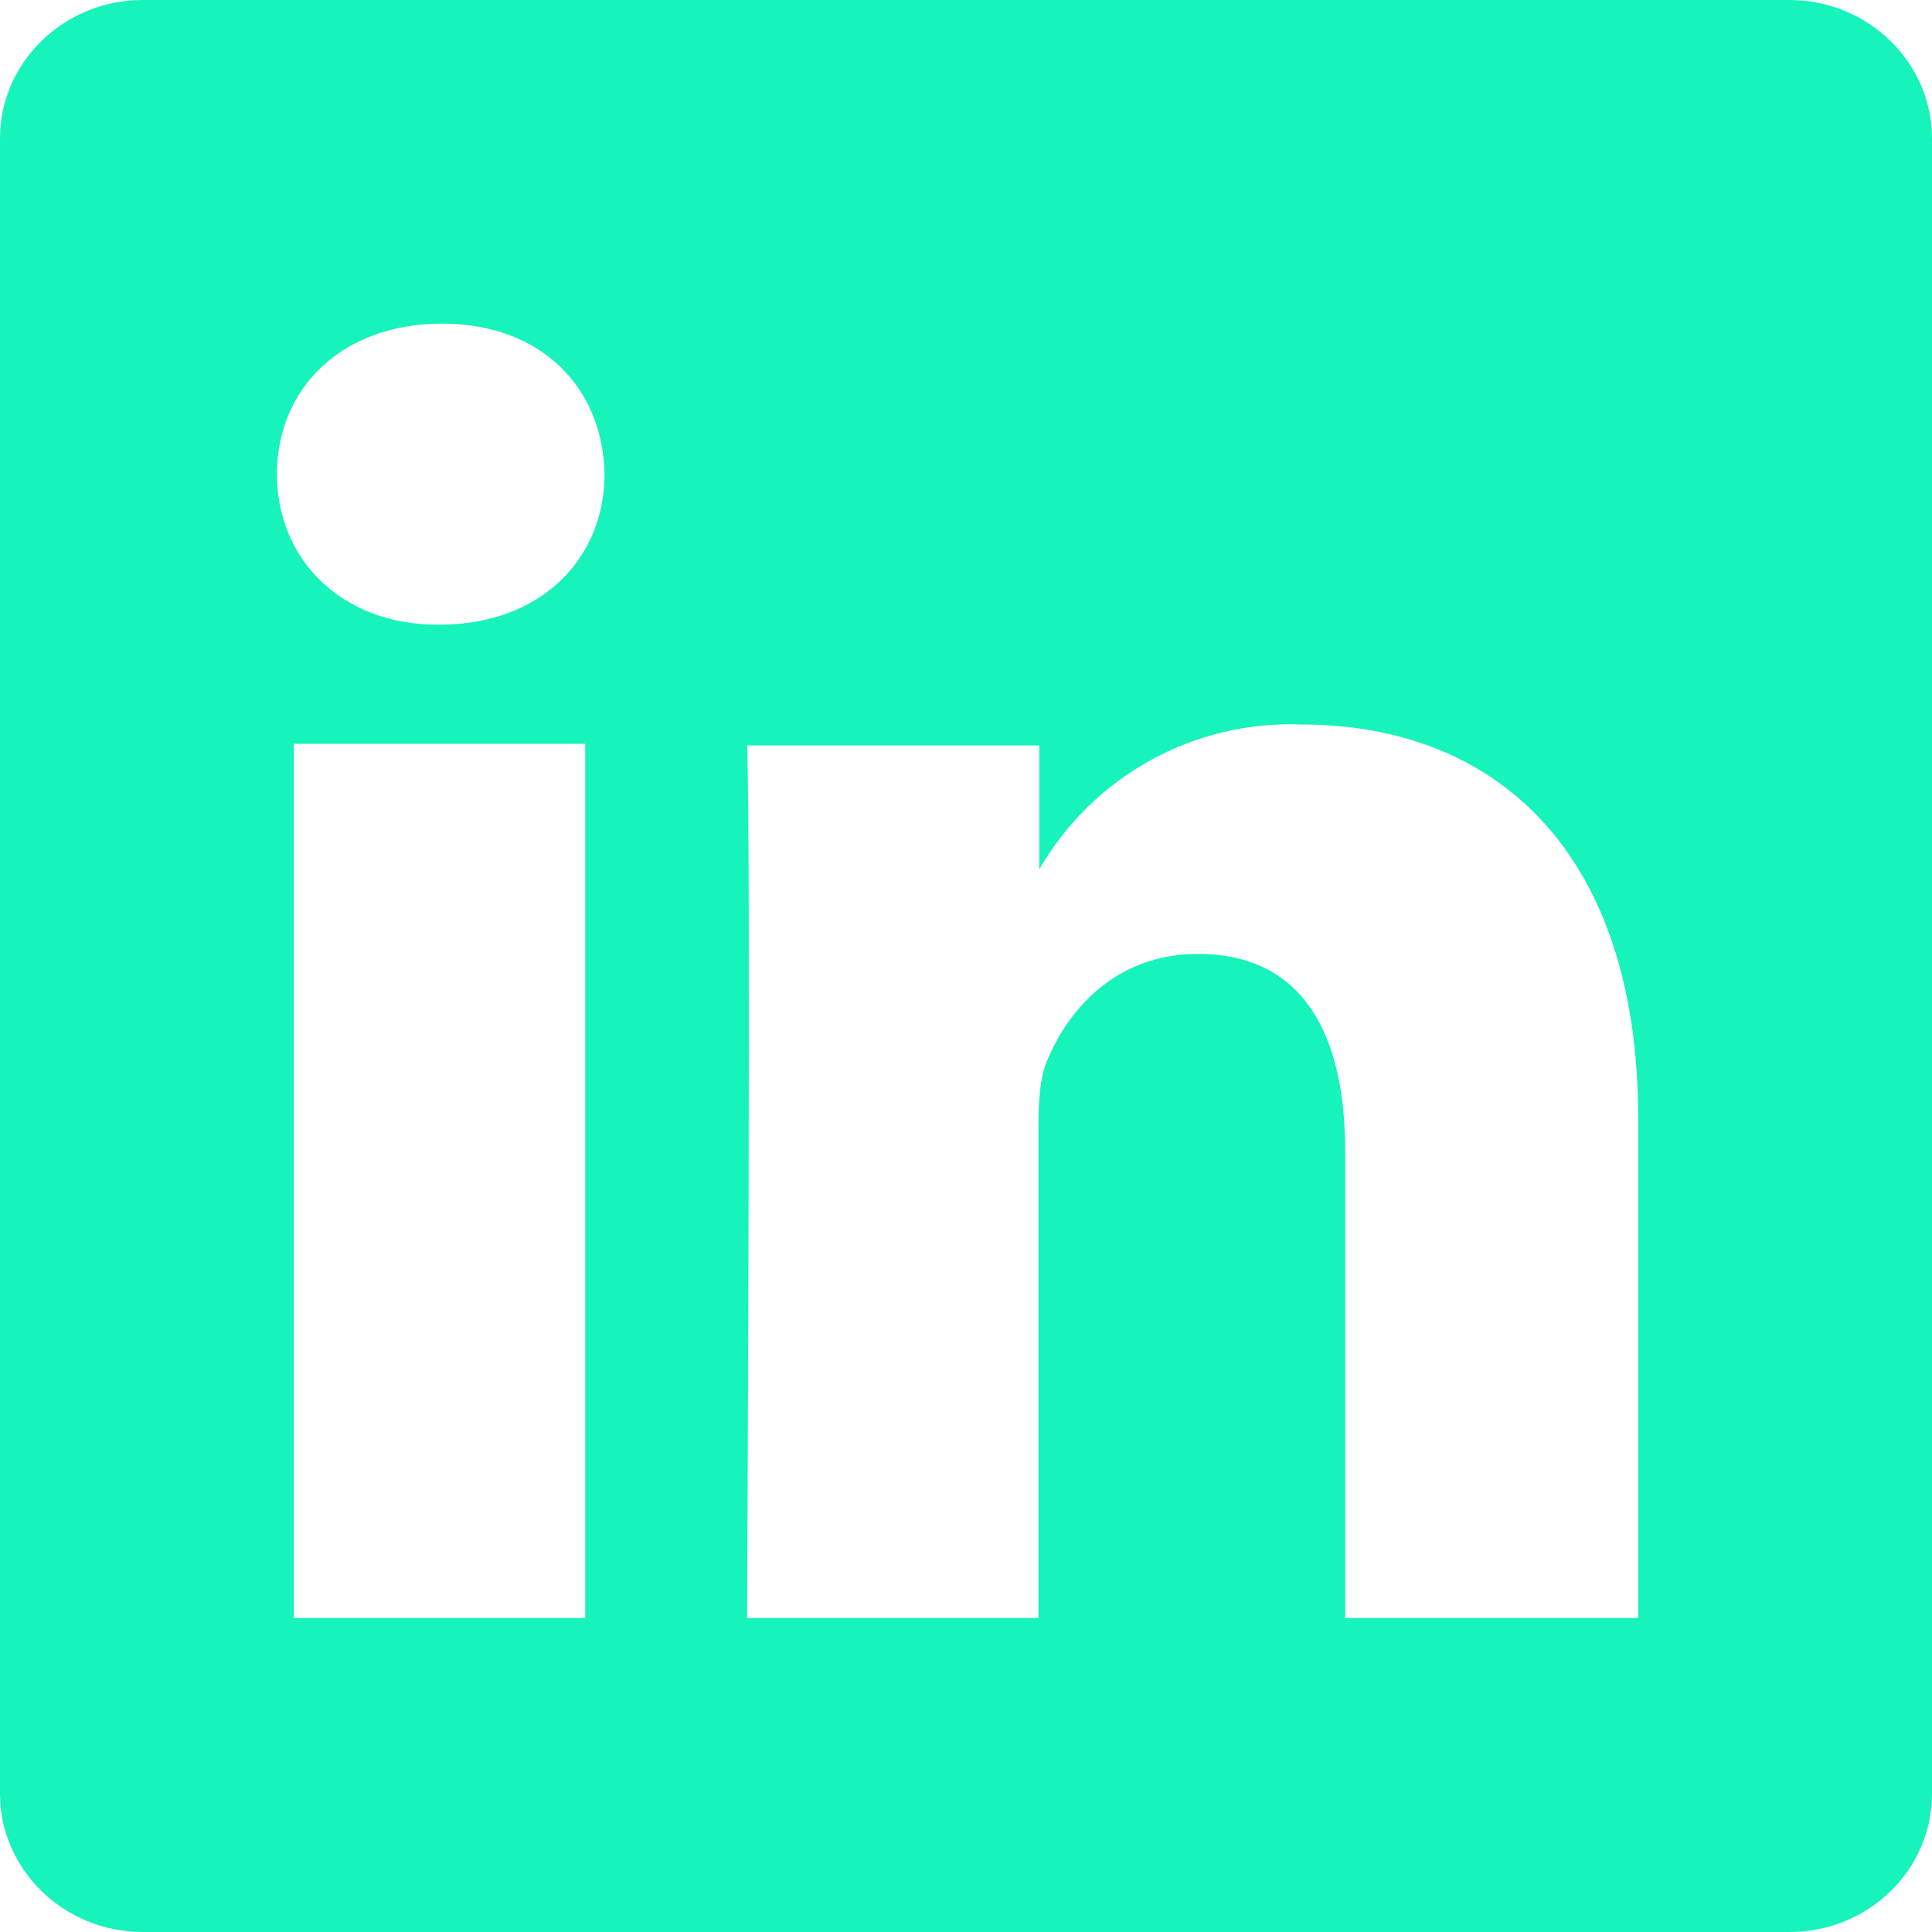
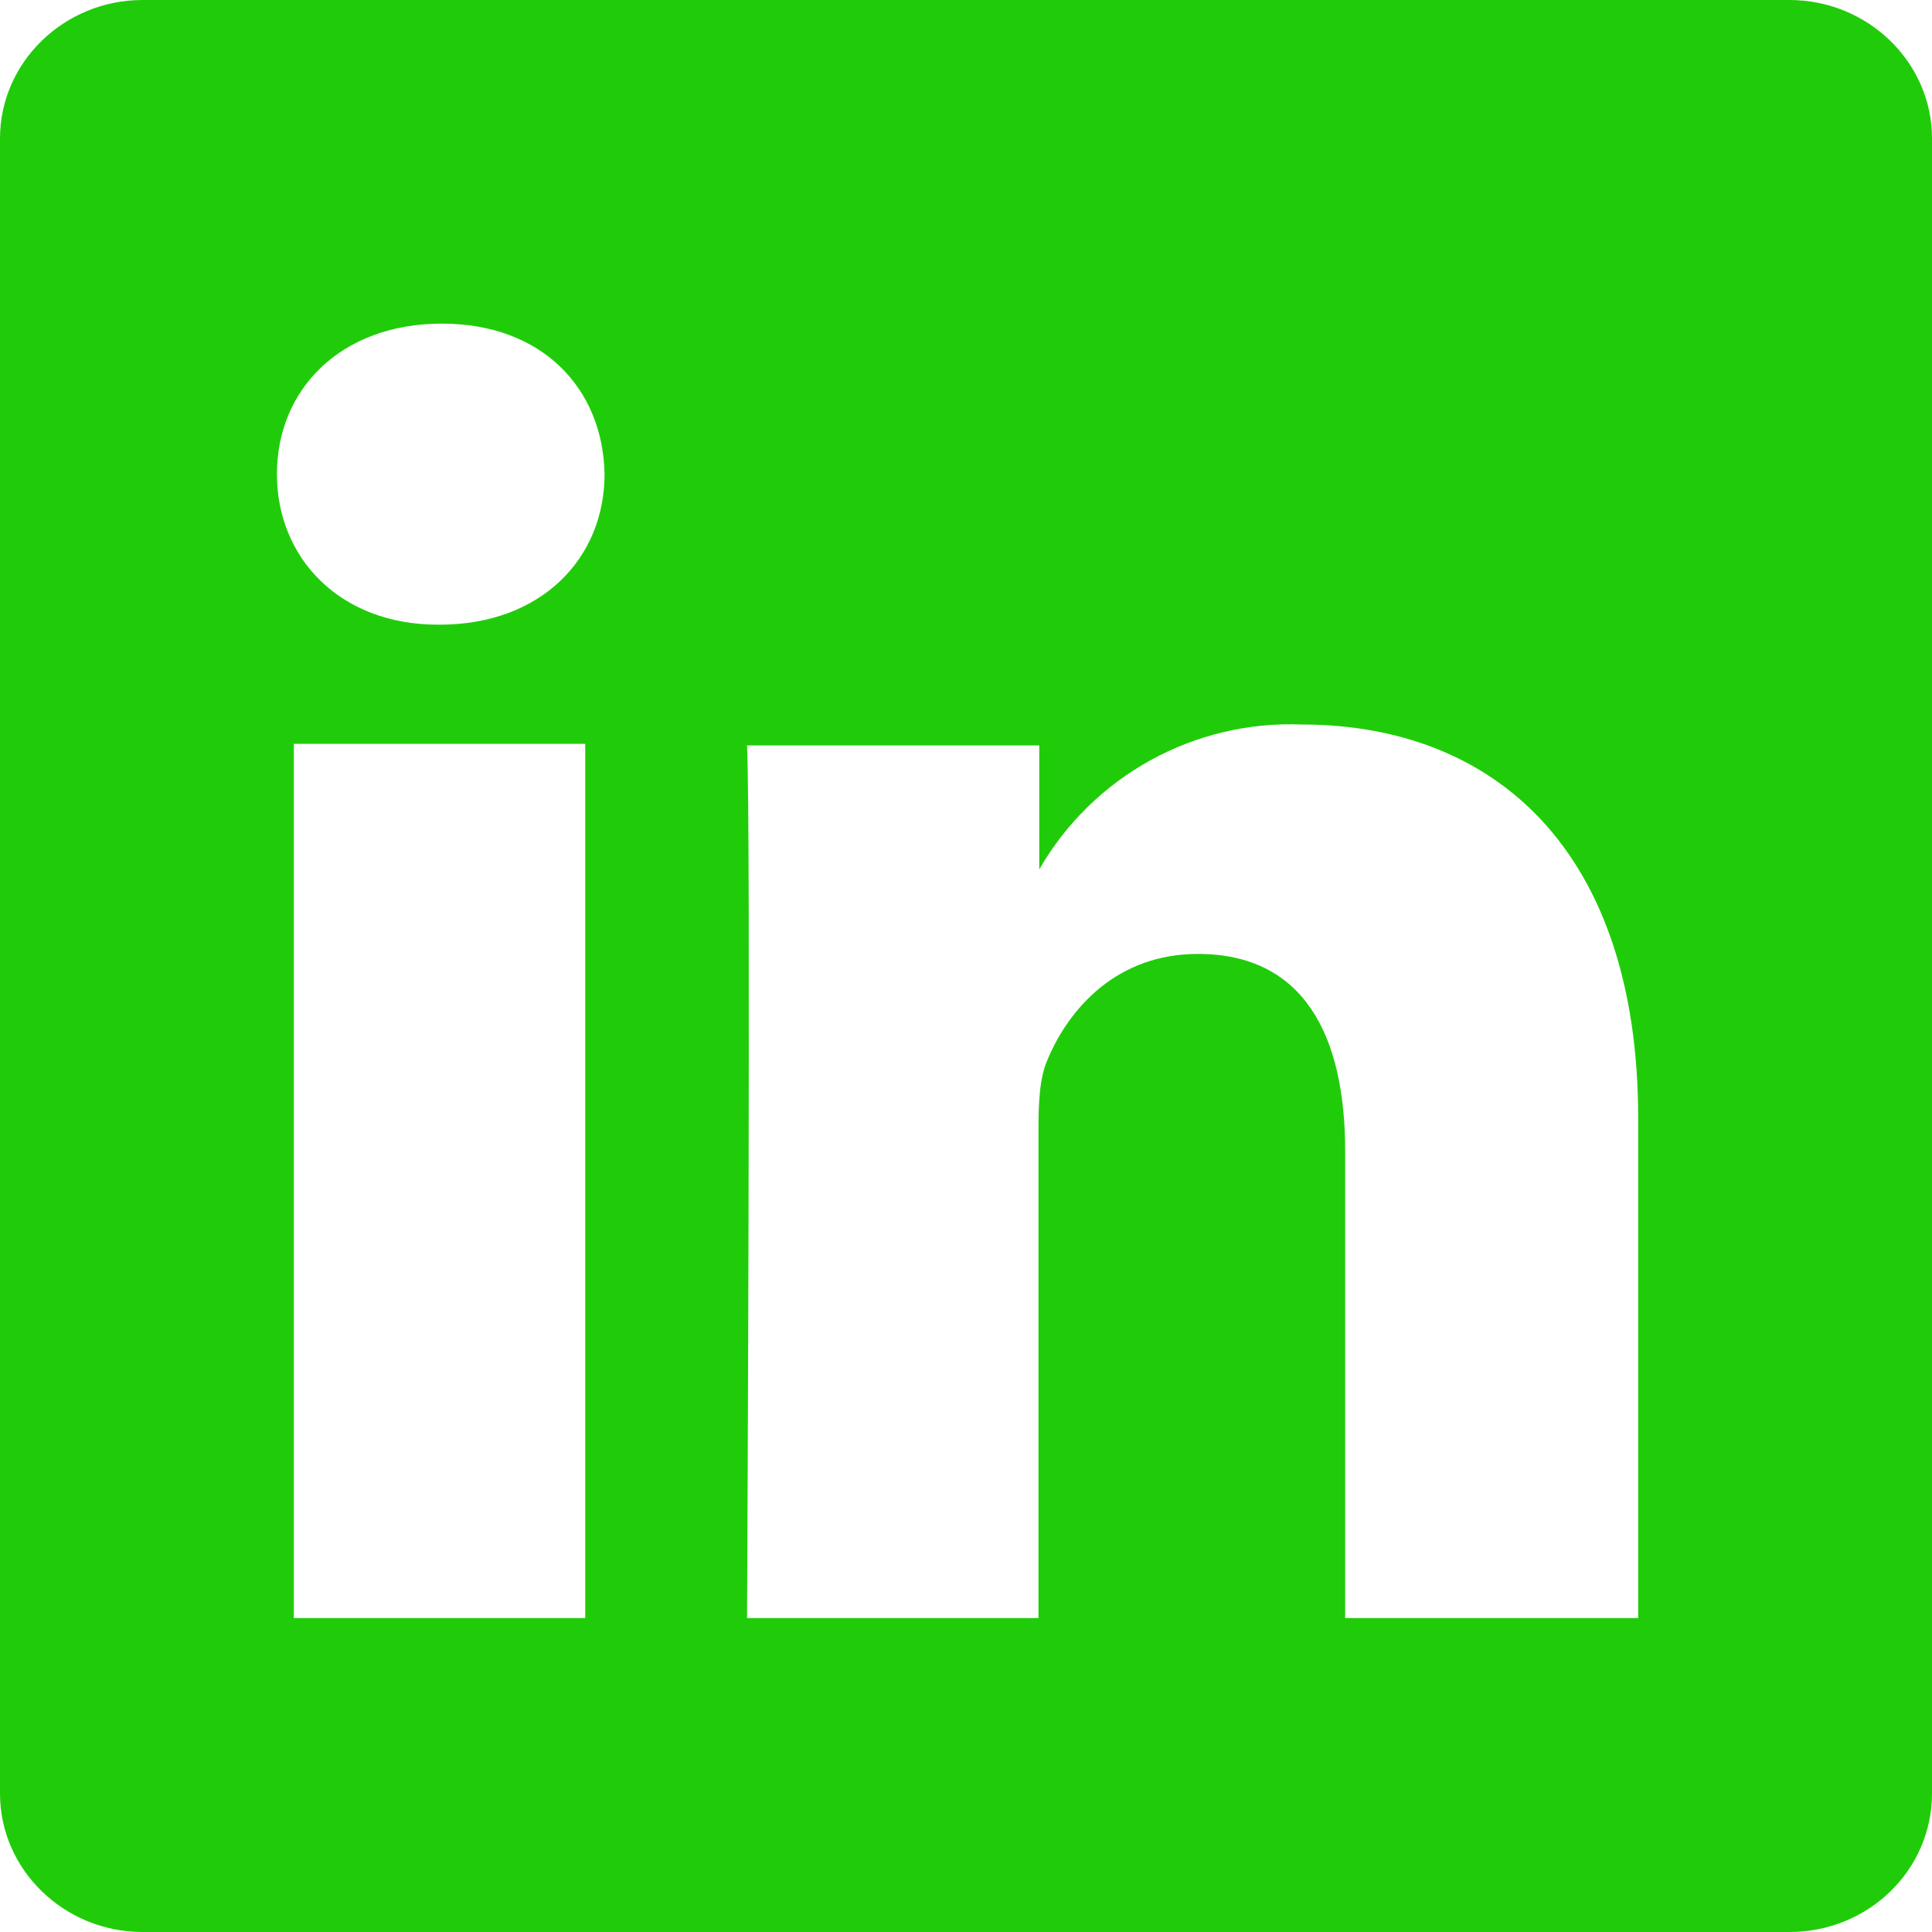
- <svg xmlns="http://www.w3.org/2000/svg" width="24" height="24" fill="#16F3BB">
+ <svg xmlns="http://www.w3.org/2000/svg" width="24" height="24" fill="#20cc09">
  <path d="M22.23 0H1.77C.8 0 0 .77 0 1.72v20.56C0 23.23.8 24 1.77 24h20.46c.98 0 1.77-.77 1.77-1.72V1.72C24 .77 23.2 0 22.23 0zM7.27 20.1H3.65V9.24h3.62V20.1zM5.47 7.76h-.03c-1.22 0-2-.83-2-1.87 0-1.06.8-1.87 2.05-1.87 1.24 0 2 .8 2.02 1.87 0 1.04-.78 1.87-2.05 1.87zM20.34 20.1h-3.63v-5.8c0-1.45-.52-2.45-1.83-2.45-1 0-1.6.67-1.87 1.32-.1.23-.11.55-.11.88v6.05H9.28s.05-9.82 0-10.84h3.63v1.54A3.6 3.6 0 0 1 16.17 9c2.39 0 4.18 1.56 4.18 4.89v6.21z" />
</svg>
